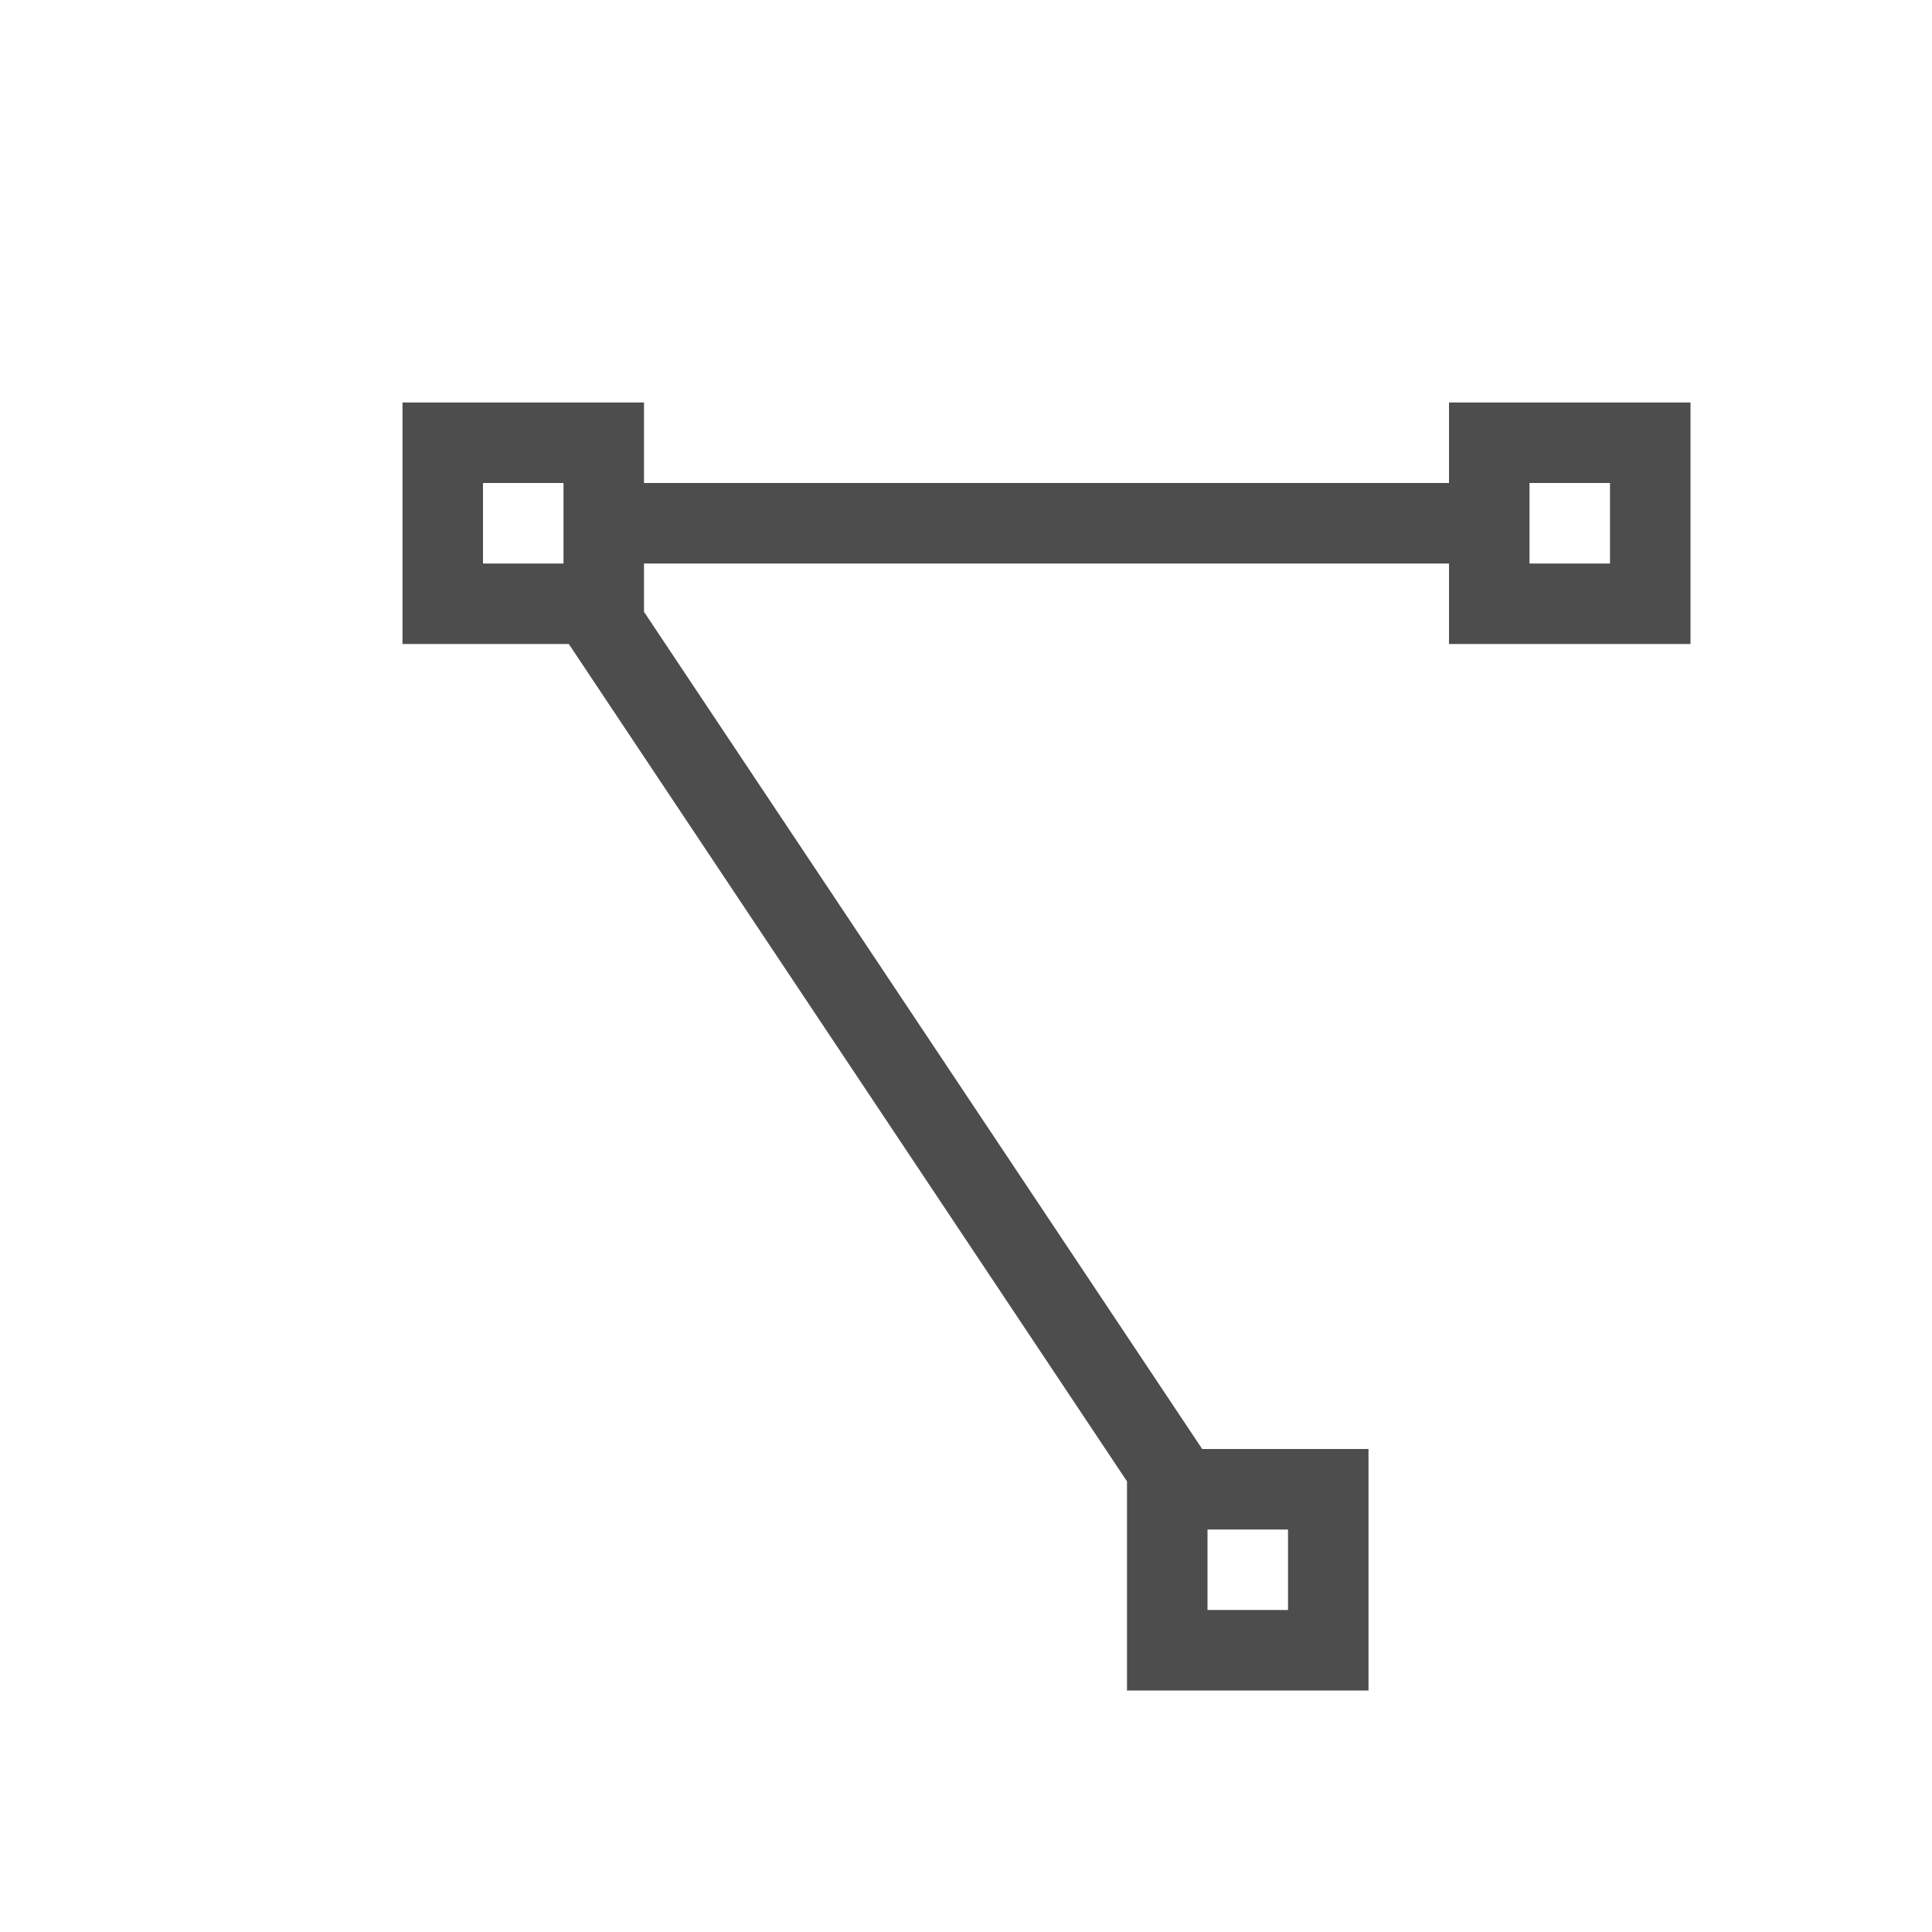
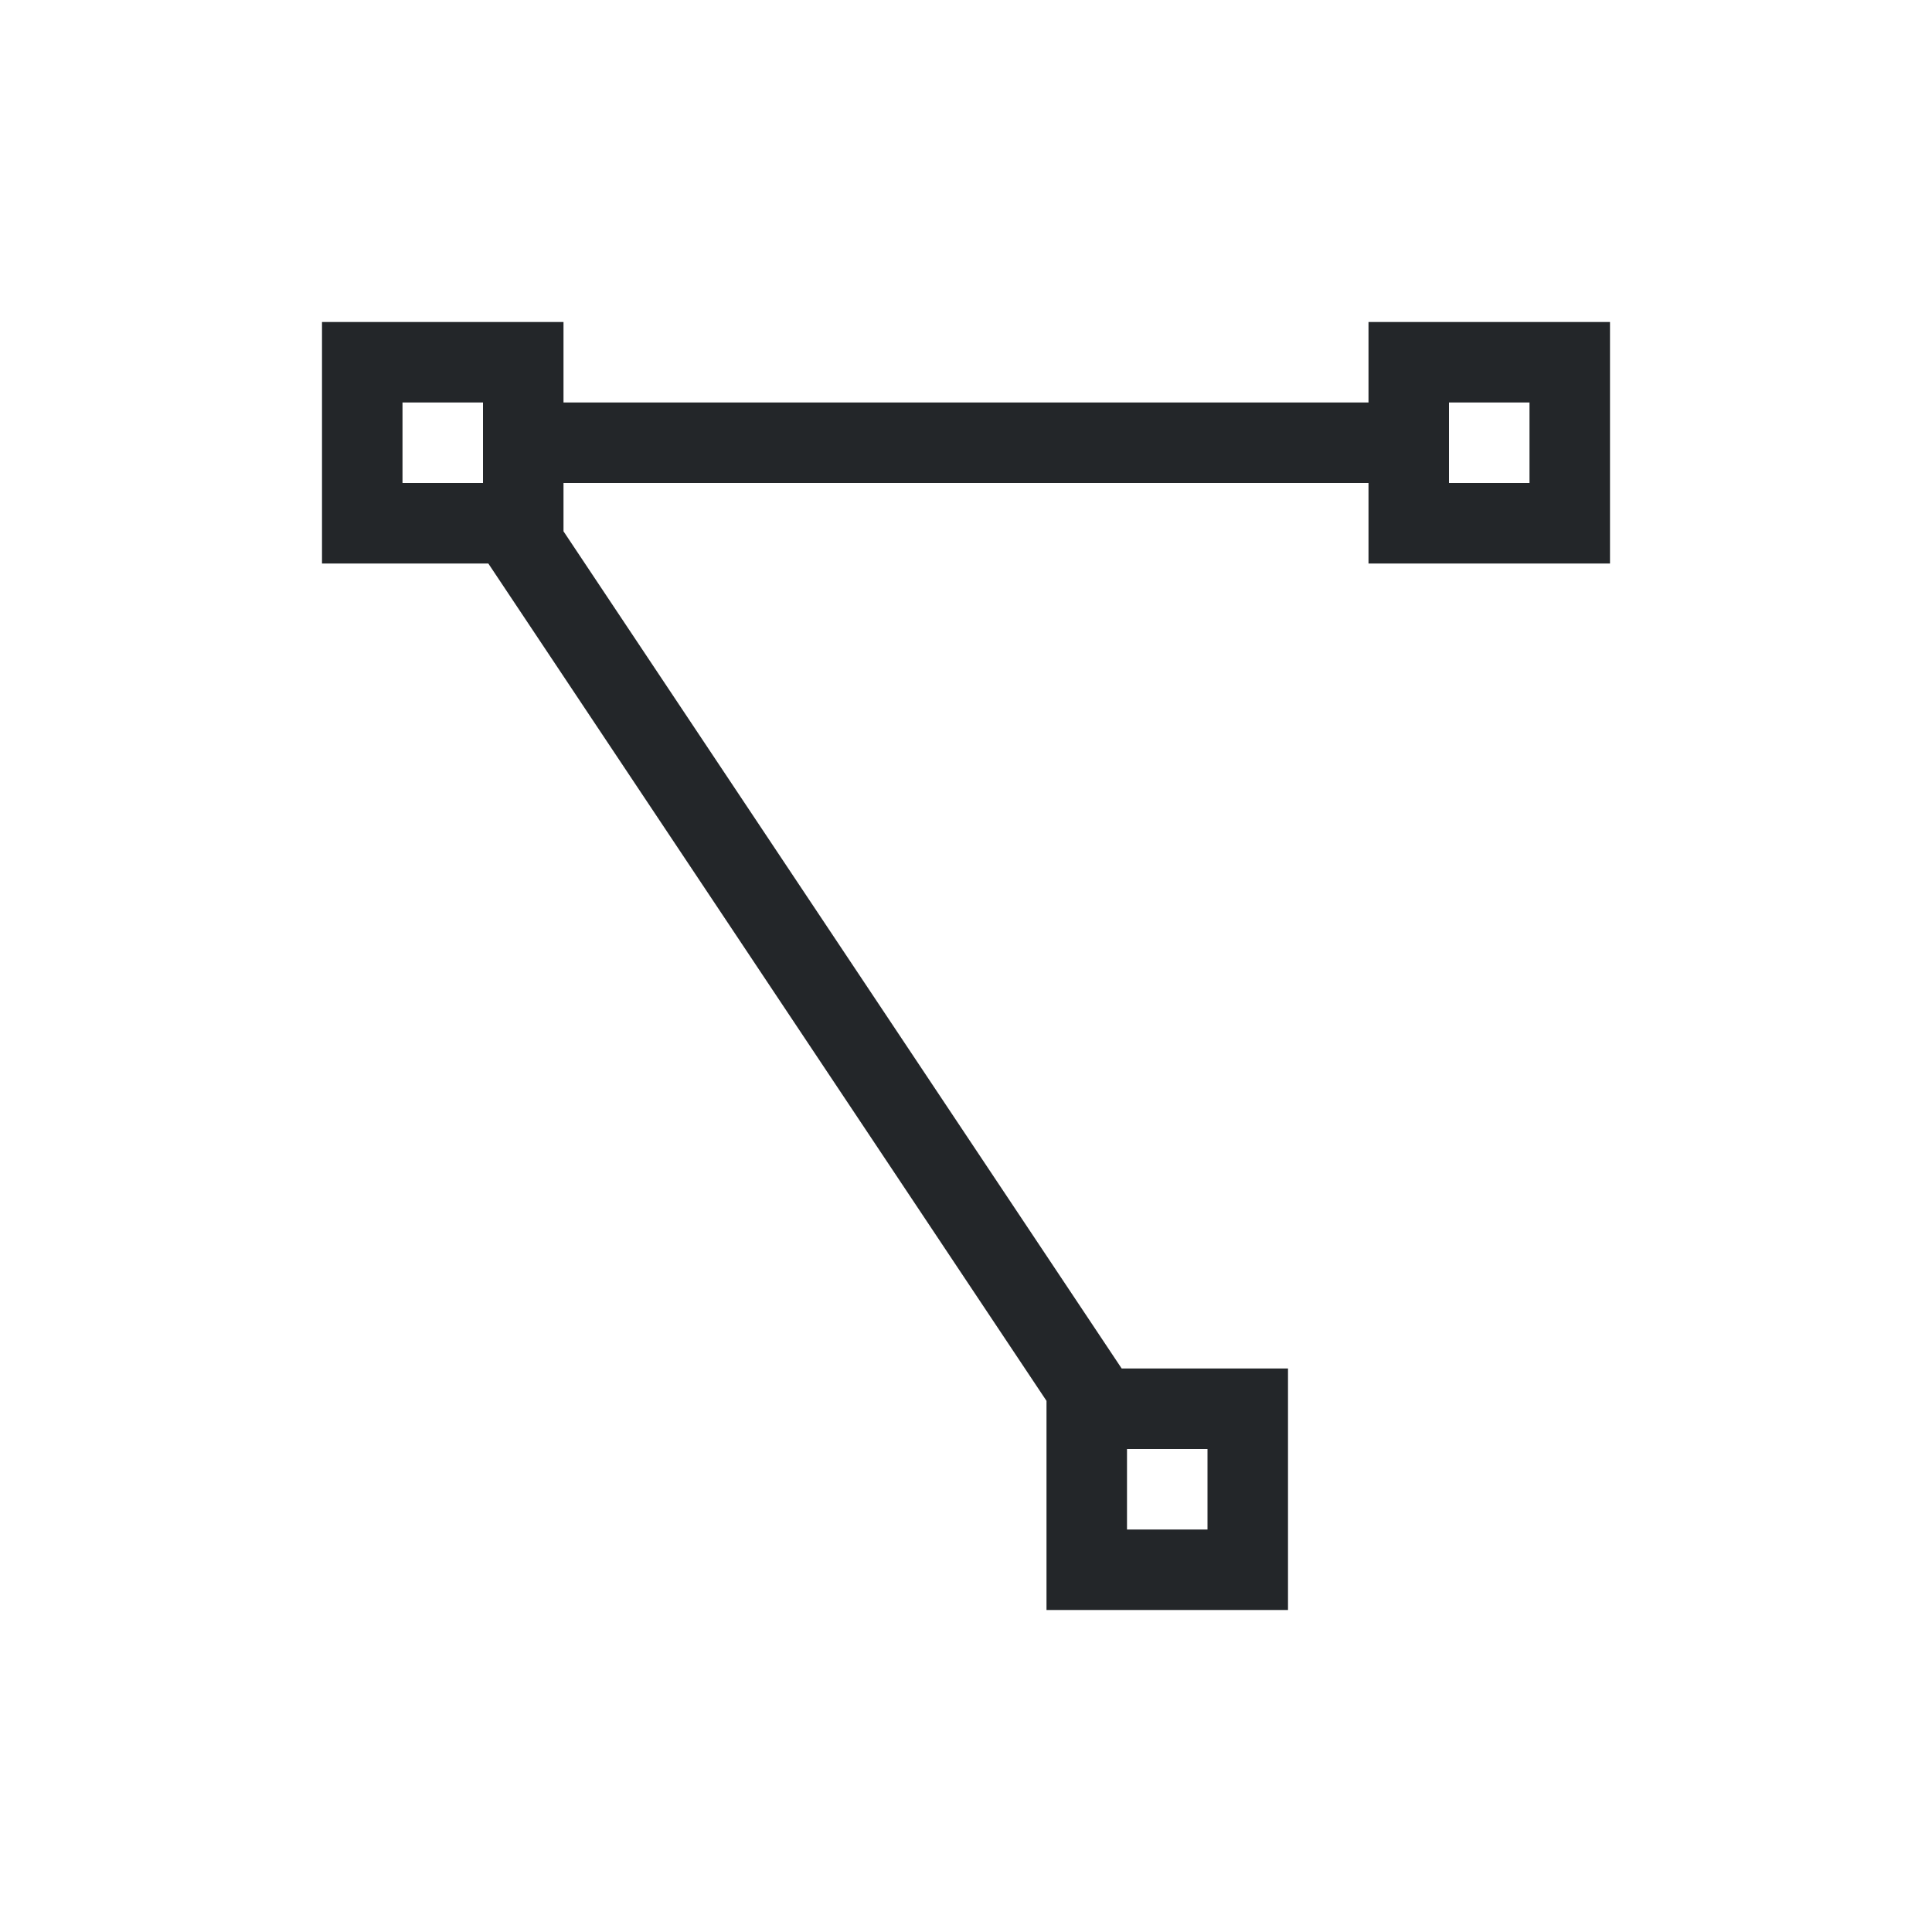
<svg xmlns="http://www.w3.org/2000/svg" viewBox="0 0 24 24">
  <defs id="defs3051">
    <style type="text/css" id="current-color-scheme">
      .ColorScheme-Text {
-         color:#4d4d4d;
+         color:#232629;
+       }
+       .ColorScheme-Highlight {
+         color:#3daee9;
      }
      </style>
  </defs>
-   <path style="fill:currentColor;fill-opacity:1;stroke:none" d="M 5 5 L 5 8 L 7.066 8 L 14 18.402 L 14 21 L 17 21 L 17 18 L 14.934 18 L 8 7.6 L 8 7 L 18 7 L 18 8 L 21 8 L 21 5 L 18 5 L 18 6 L 8 6 L 8 5 L 5 5 z M 6 6 L 7 6 L 7 7 L 6 7 L 6 6 z M 19 6 L 20 6 L 20 7 L 19 7 L 19 6 z M 15 19 L 16 19 L 16 20 L 15 20 L 15 19 z " class="ColorScheme-Text" />
+   <g transform="translate(1,1)">
+     <path style="fill:currentColor;fill-opacity:1;stroke:none" d="M 3 3 L 3 6 L 5.066 6 L 12 16.402 L 12 19 L 15 19 L 15 16 L 12.934 16 L 6 5.6 L 6 5 L 16 5 L 16 6 L 19 6 L 19 3 L 16 3 L 16 4 L 6 4 L 6 3 L 3 3 z M 4 4 L 5 4 L 5 5 L 4 5 L 4 4 z M 17 4 L 18 4 L 18 5 L 17 5 L 17 4 z M 13 17 L 14 17 L 14 18 L 13 18 L 13 17 z " class="ColorScheme-Text" />
+   </g>
</svg>
